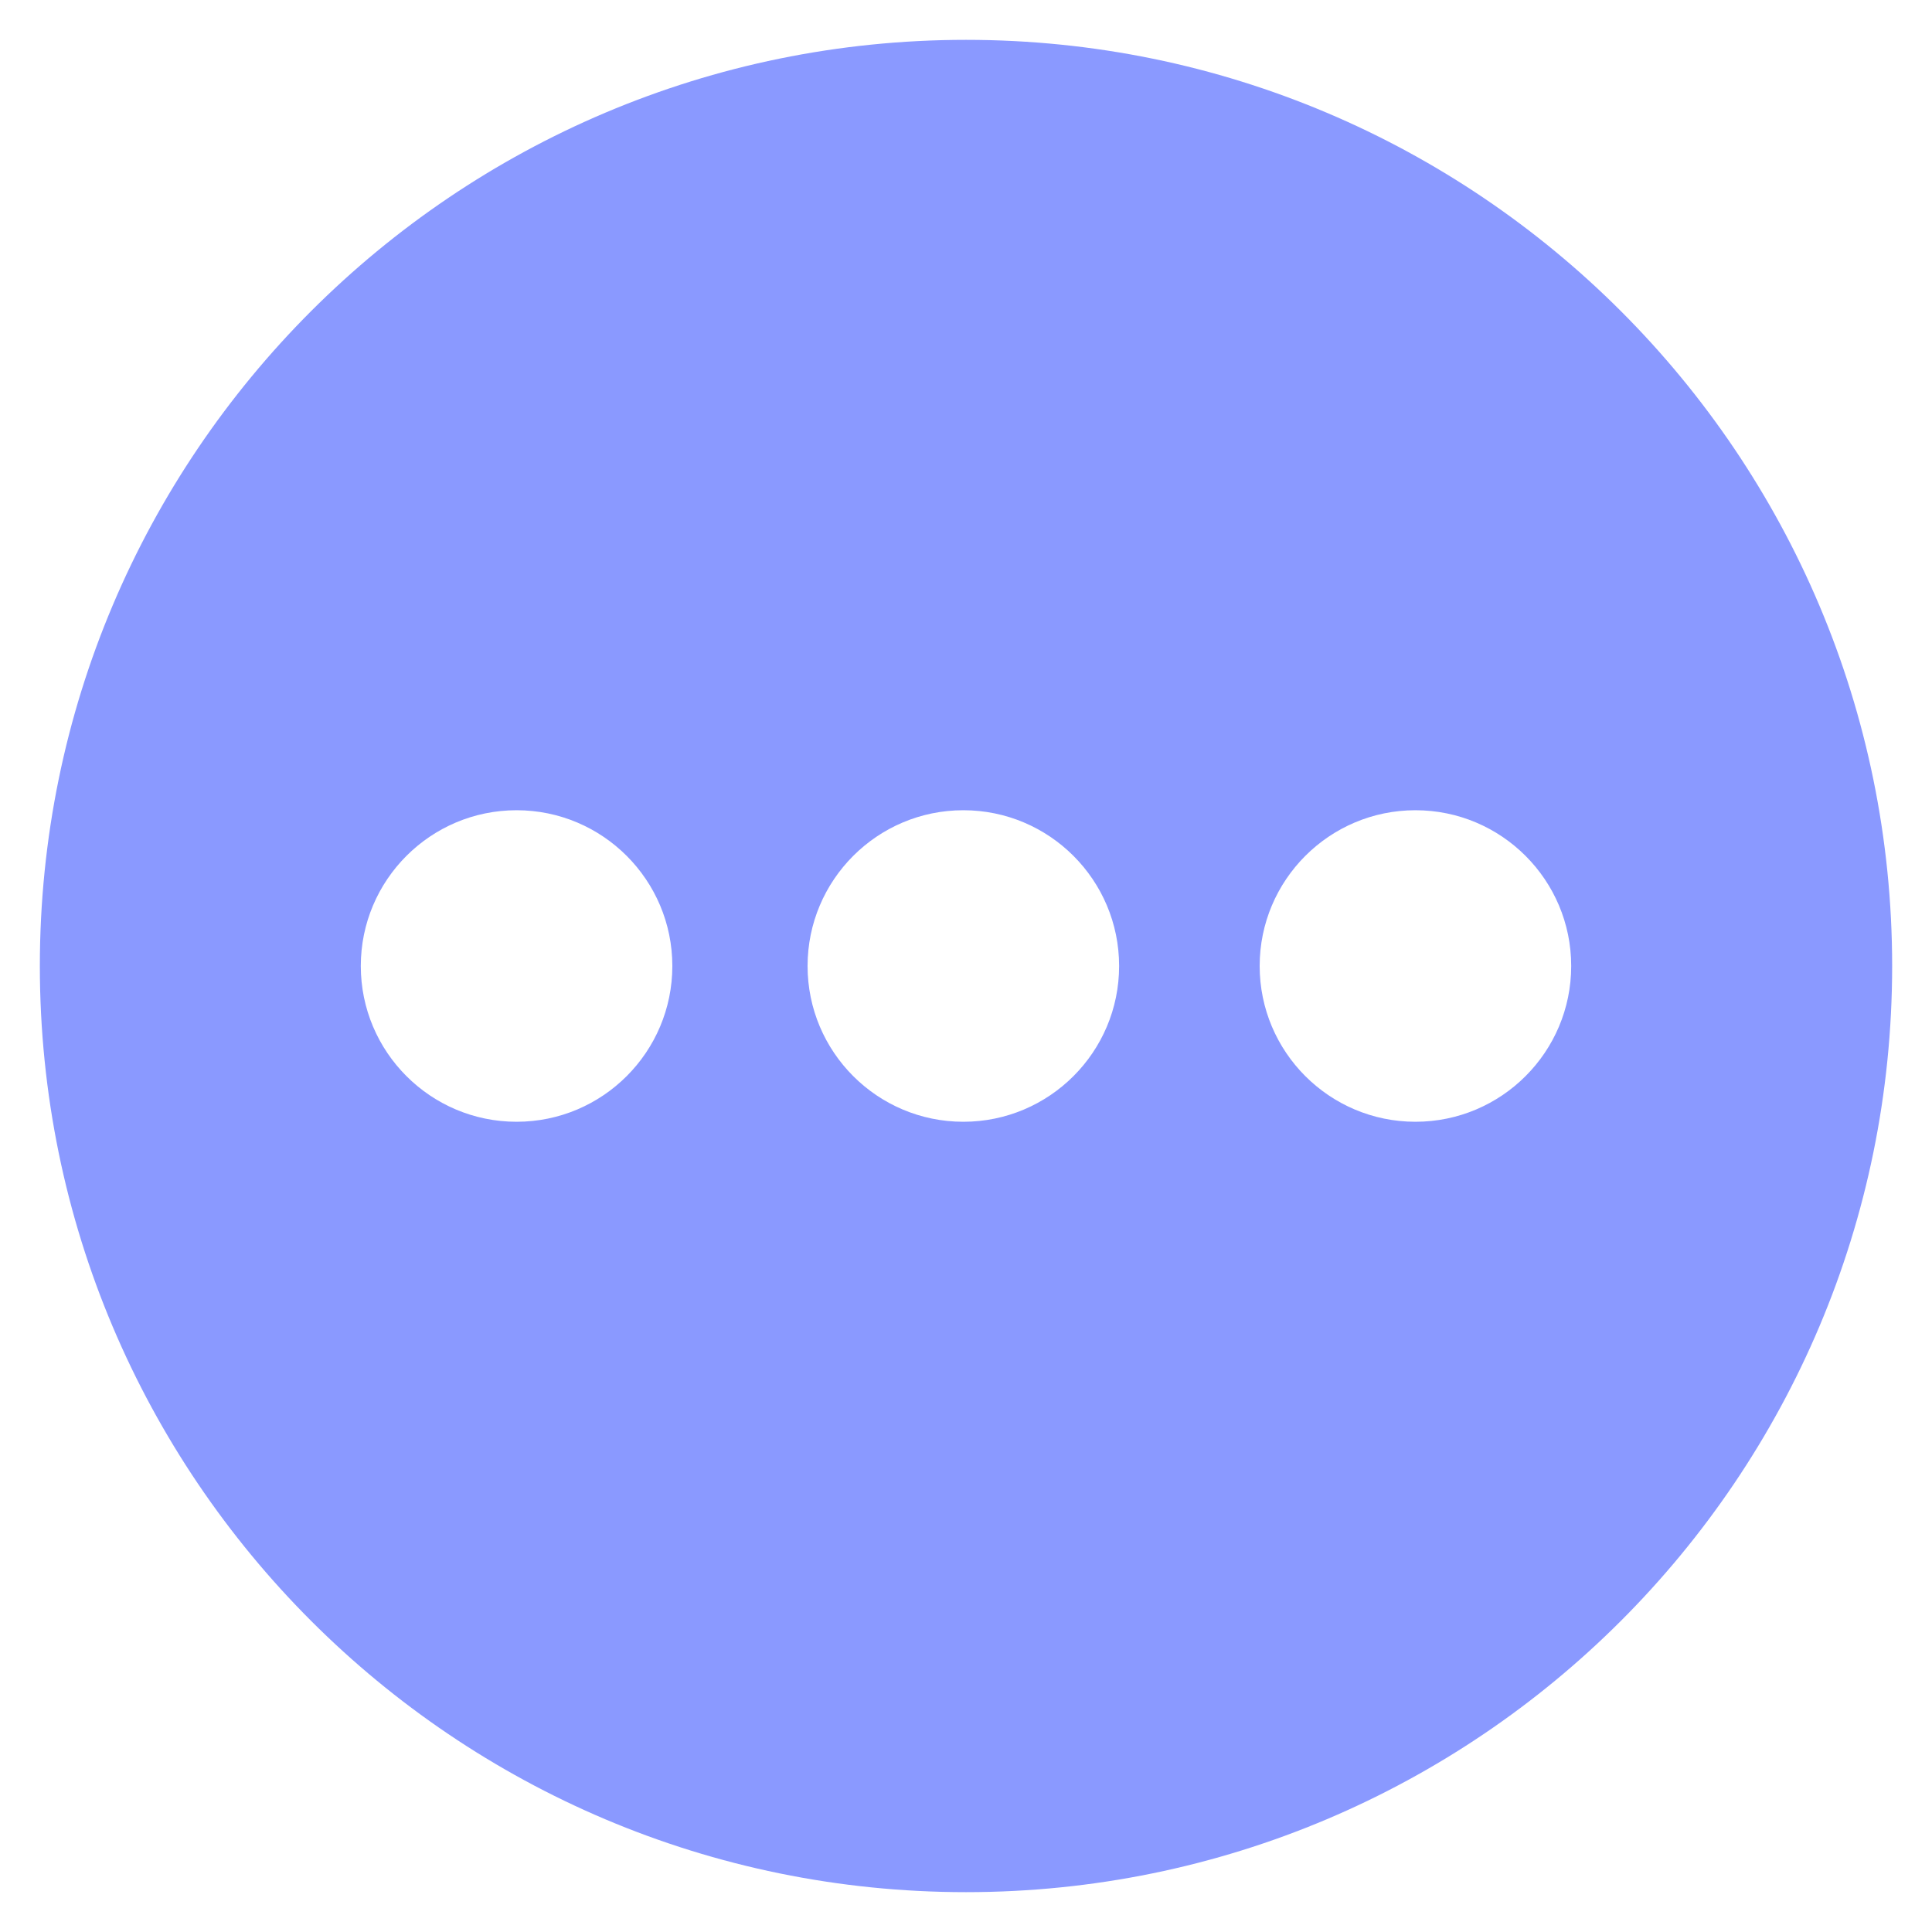
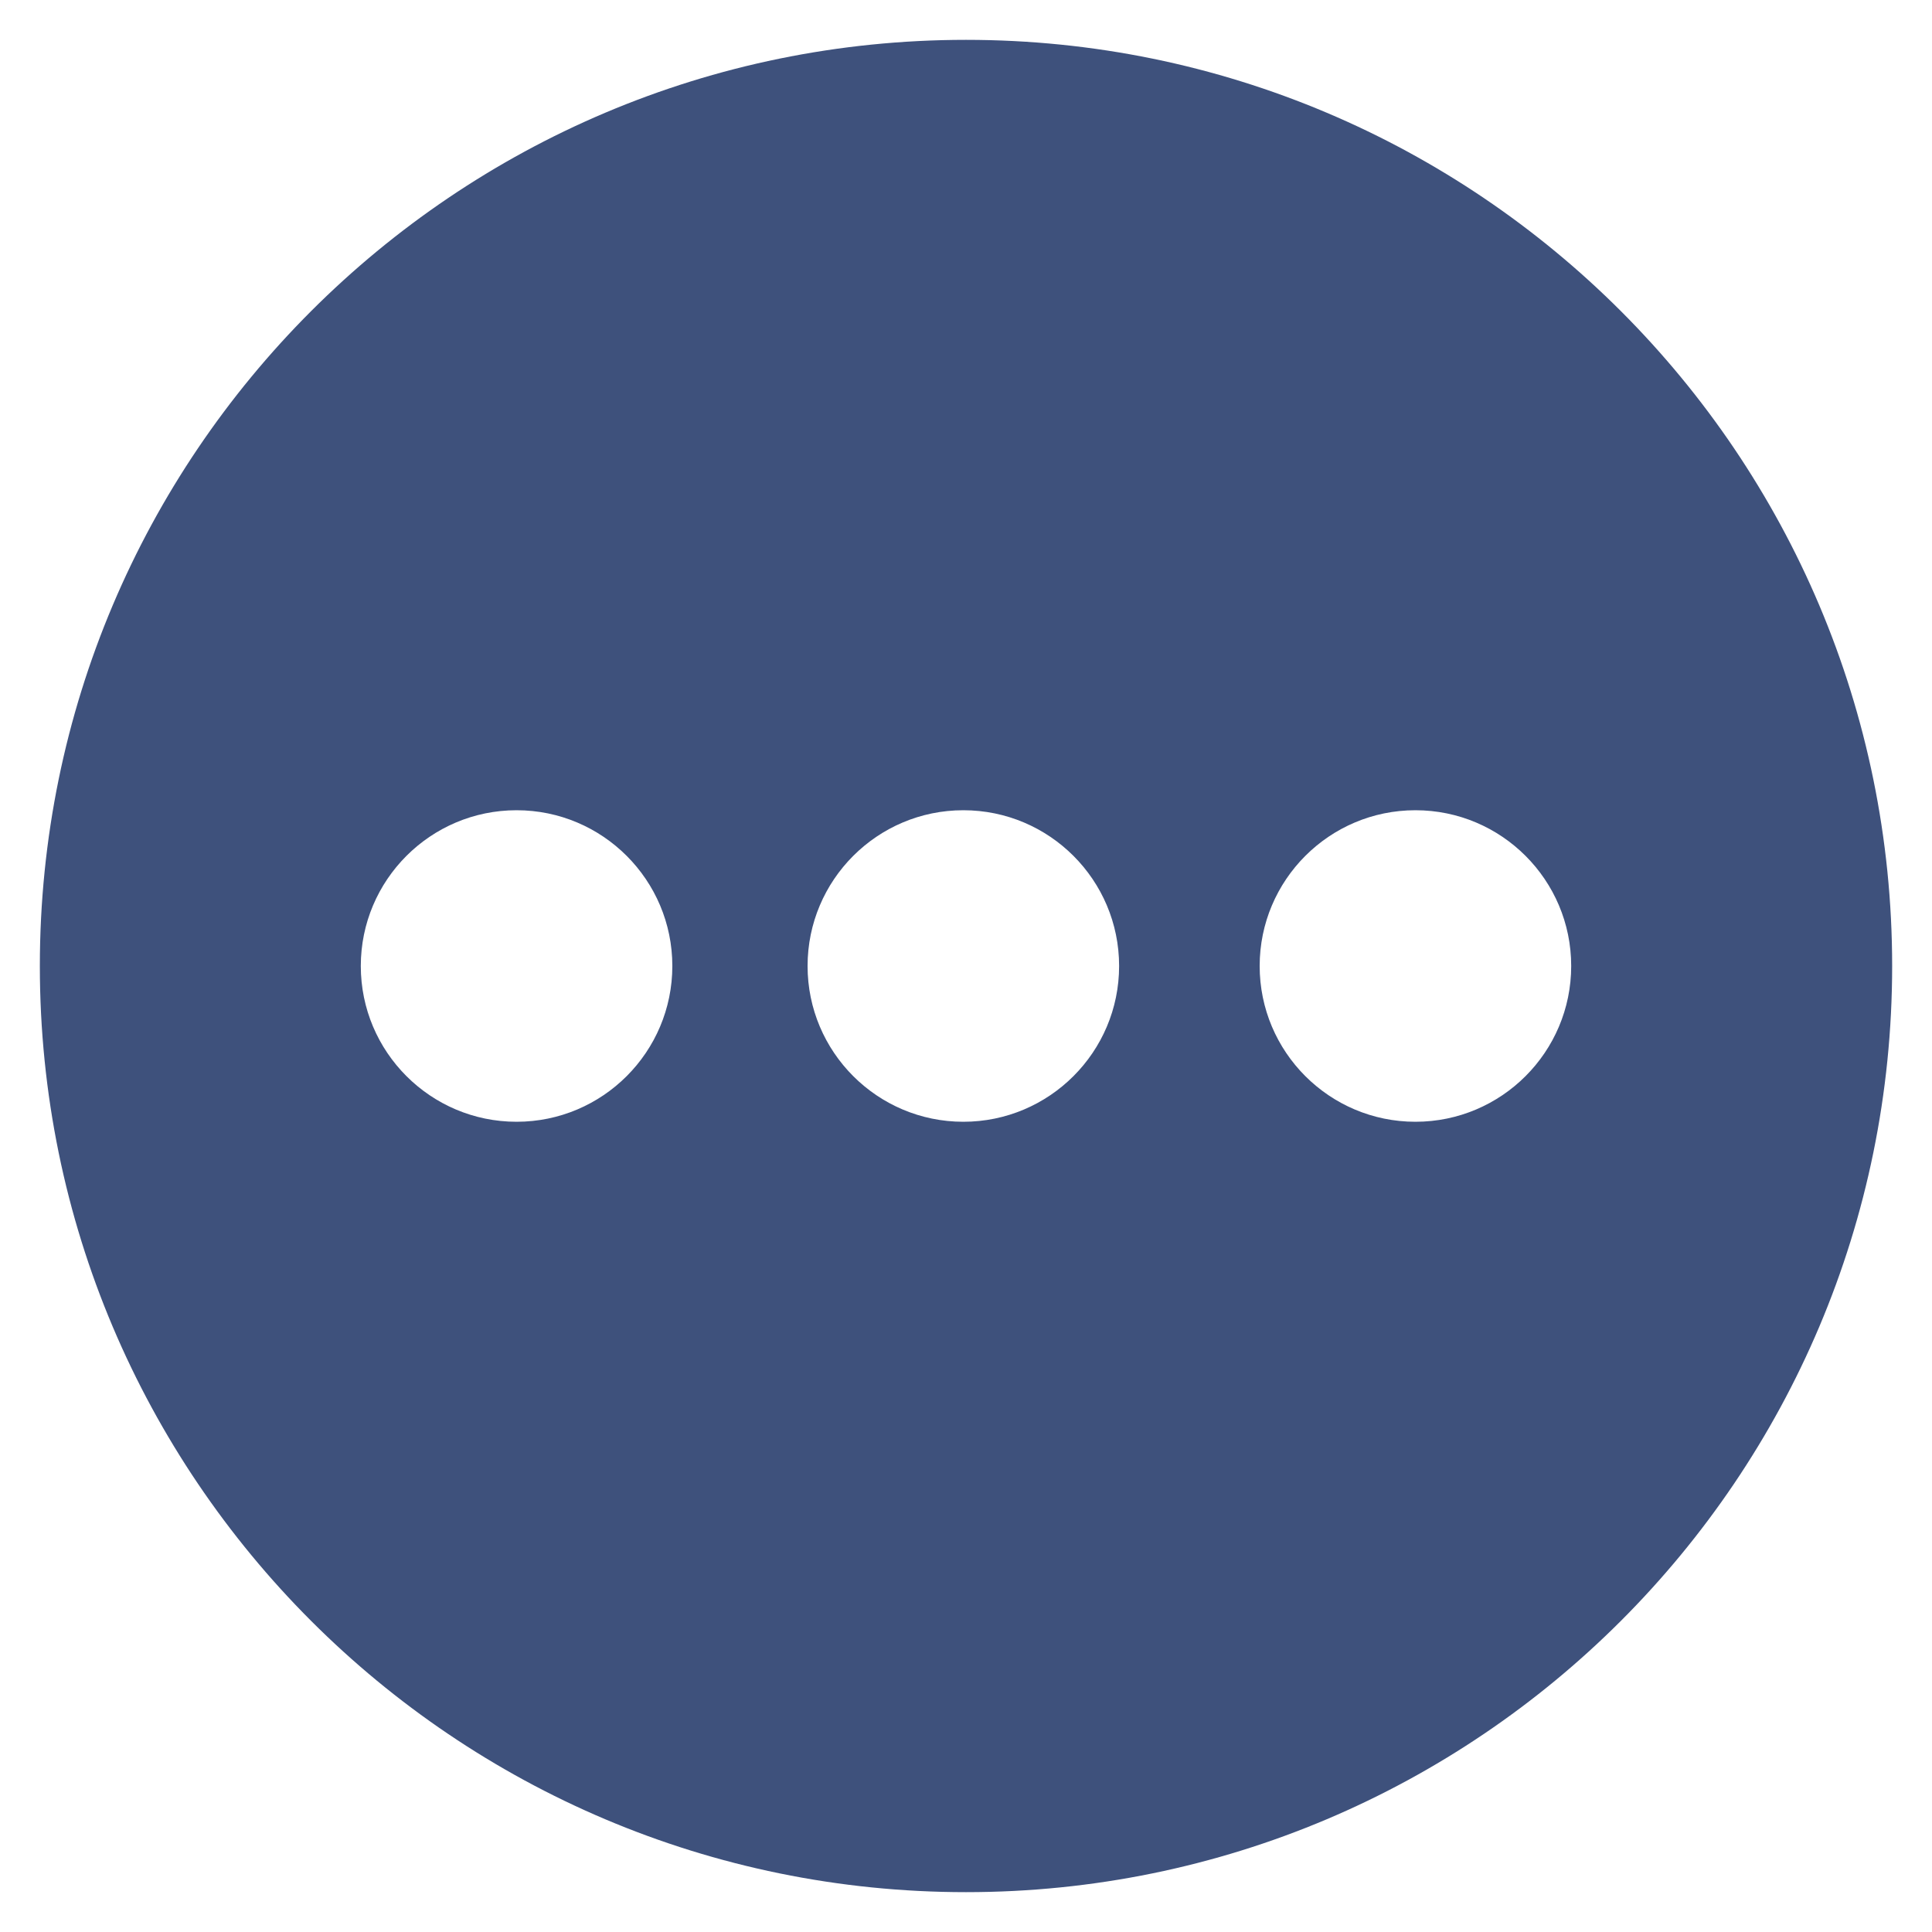
<svg xmlns="http://www.w3.org/2000/svg" version="1.1" id="more-circle-horizontal" x="0px" y="0px" viewBox="0 0 800 800" style="enable-background:new 0 0 800 800;" xml:space="preserve">
  <style type="text/css">
- 	.st0{fill:#8A99FF;}
+ 	.st0{fill:#3E517C;}
</style>
  <path class="st0" d="M400,16.5C188.2,16.5,16.5,188.2,16.5,400S188.2,783.5,400,783.5S783.5,611.8,783.5,400S611.8,16.5,400,16.5z   M213.9,464.5c-35.6,0-64.5-28.9-64.5-64.5s28.9-64.5,64.5-64.5s64.5,28.9,64.5,64.5S249.5,464.5,213.9,464.5z M398.9,464.5  c-35.6,0-64.5-28.9-64.5-64.5s28.9-64.5,64.5-64.5s64.5,28.9,64.5,64.5S434.5,464.5,398.9,464.5z M586.1,464.5  c-35.6,0-64.5-28.9-64.5-64.5s28.9-64.5,64.5-64.5s64.5,28.9,64.5,64.5S621.7,464.5,586.1,464.5z" />
</svg>
